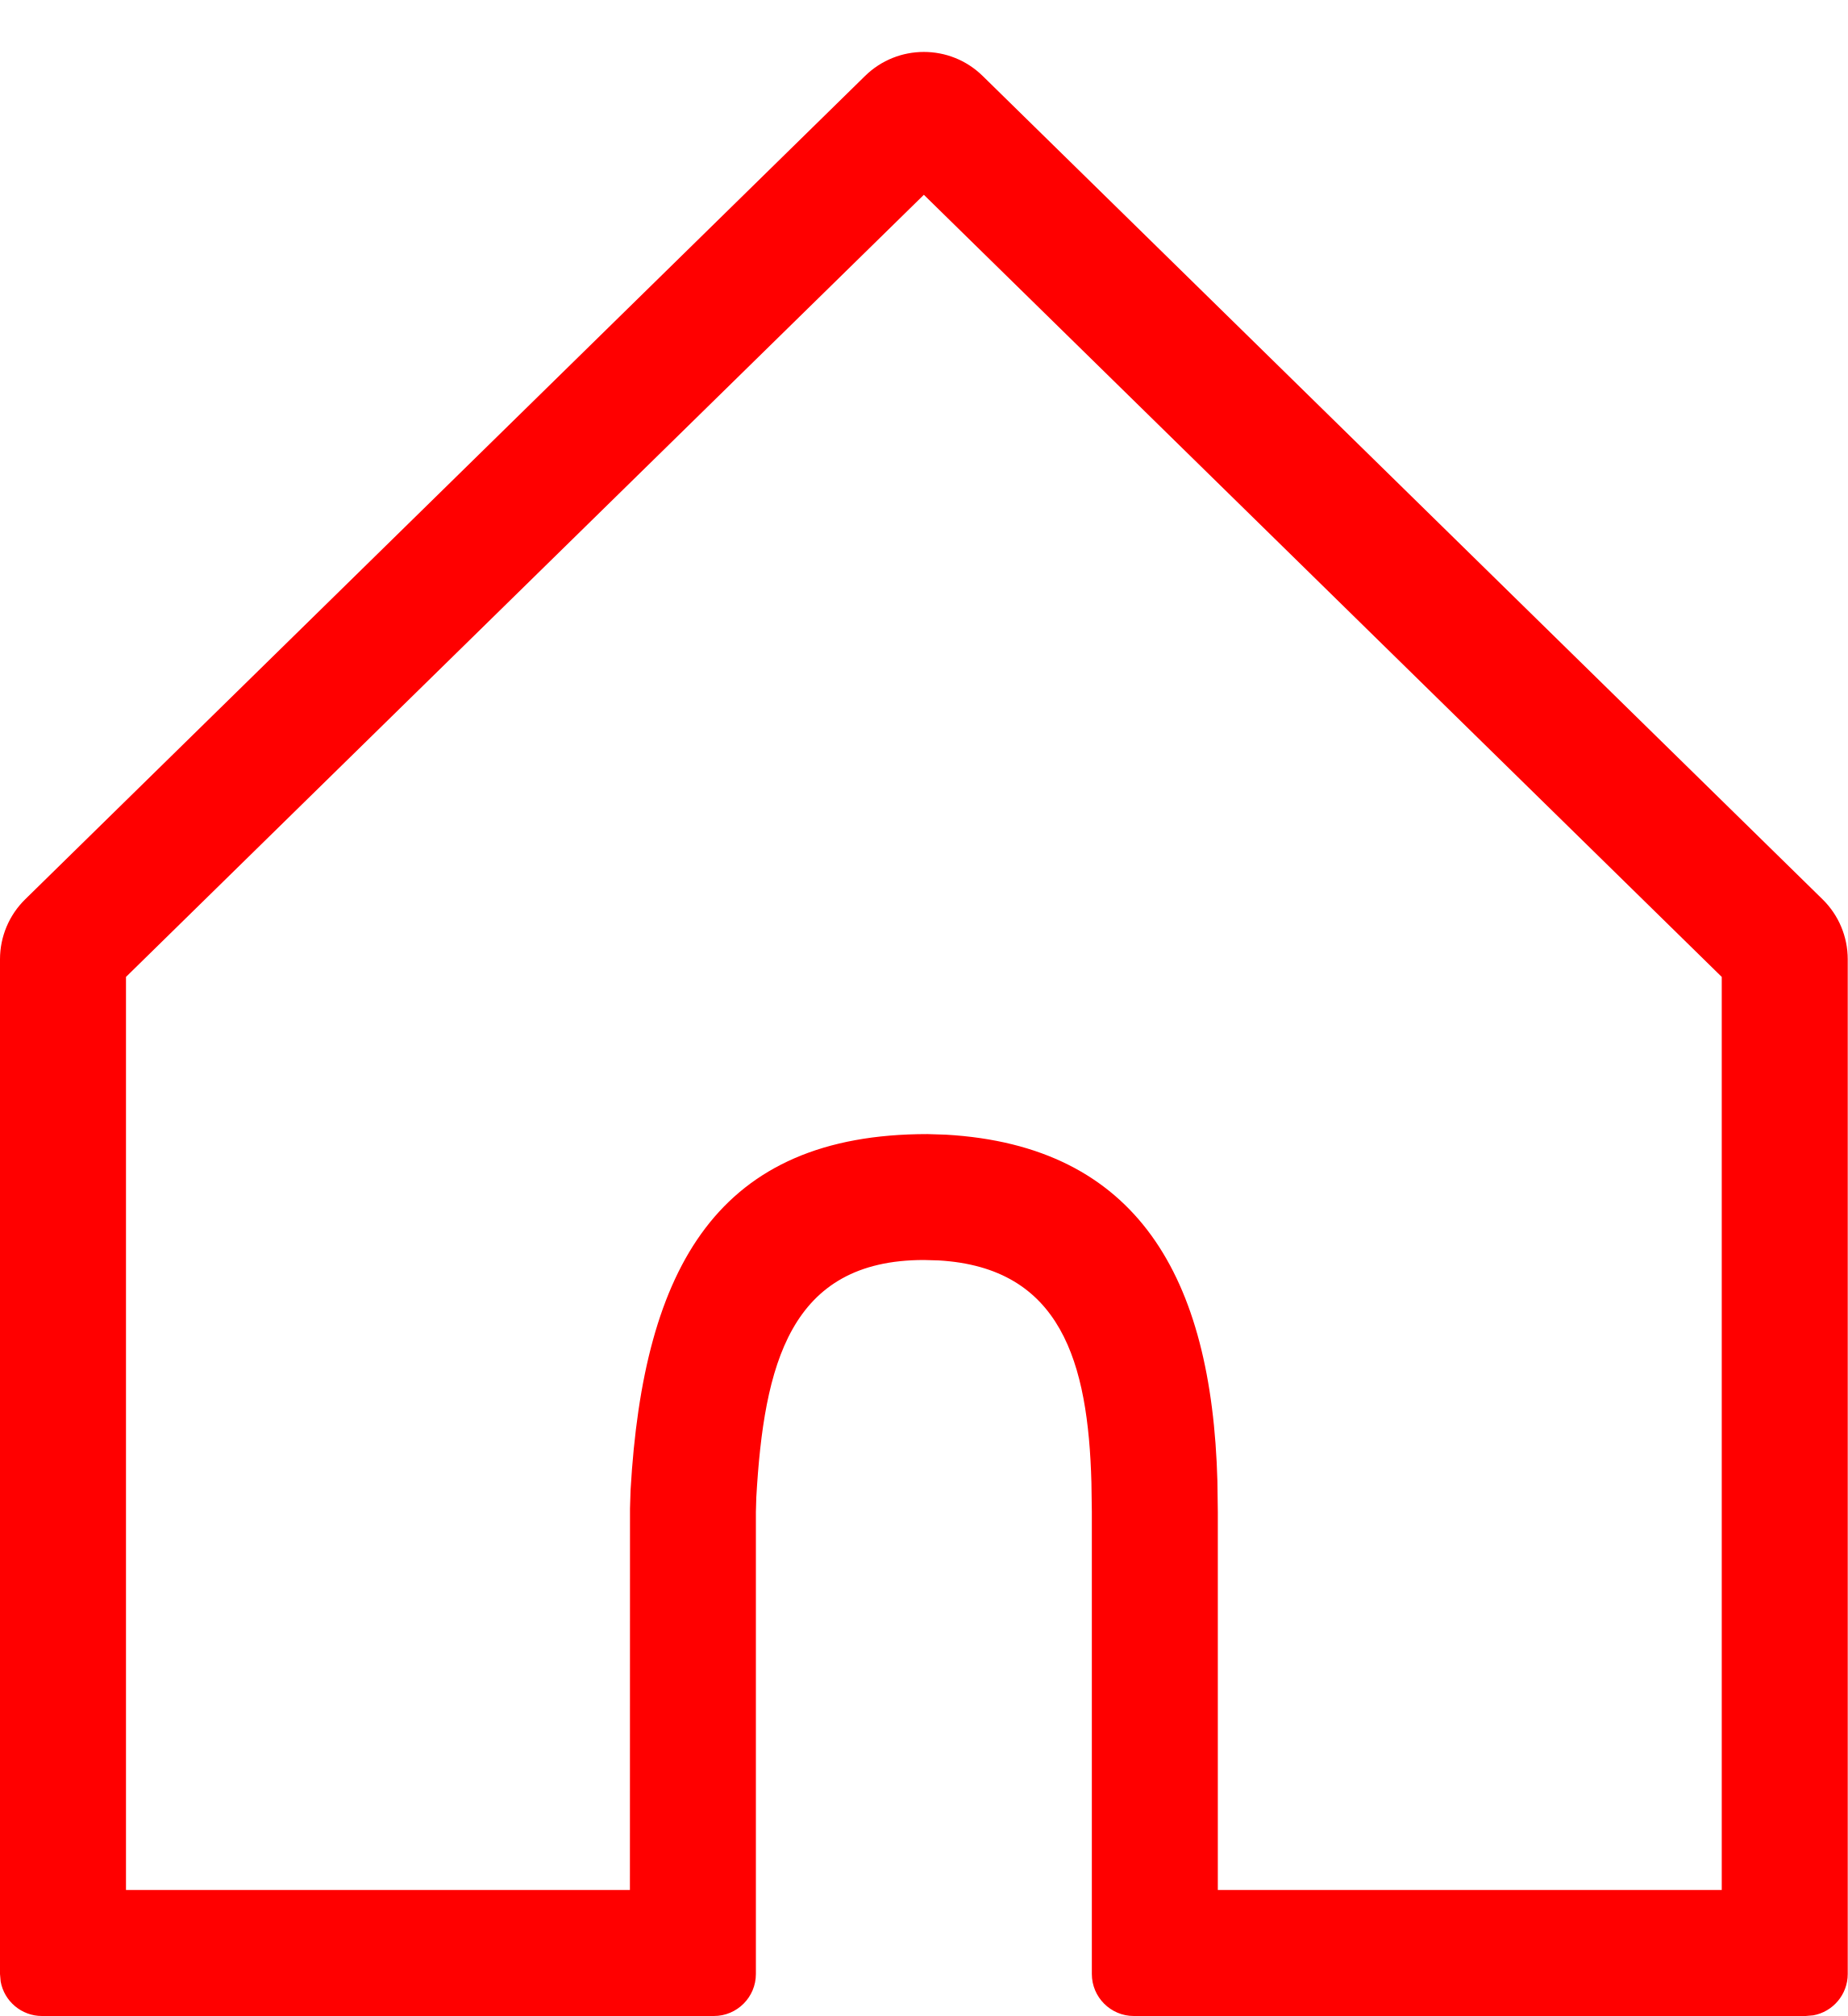
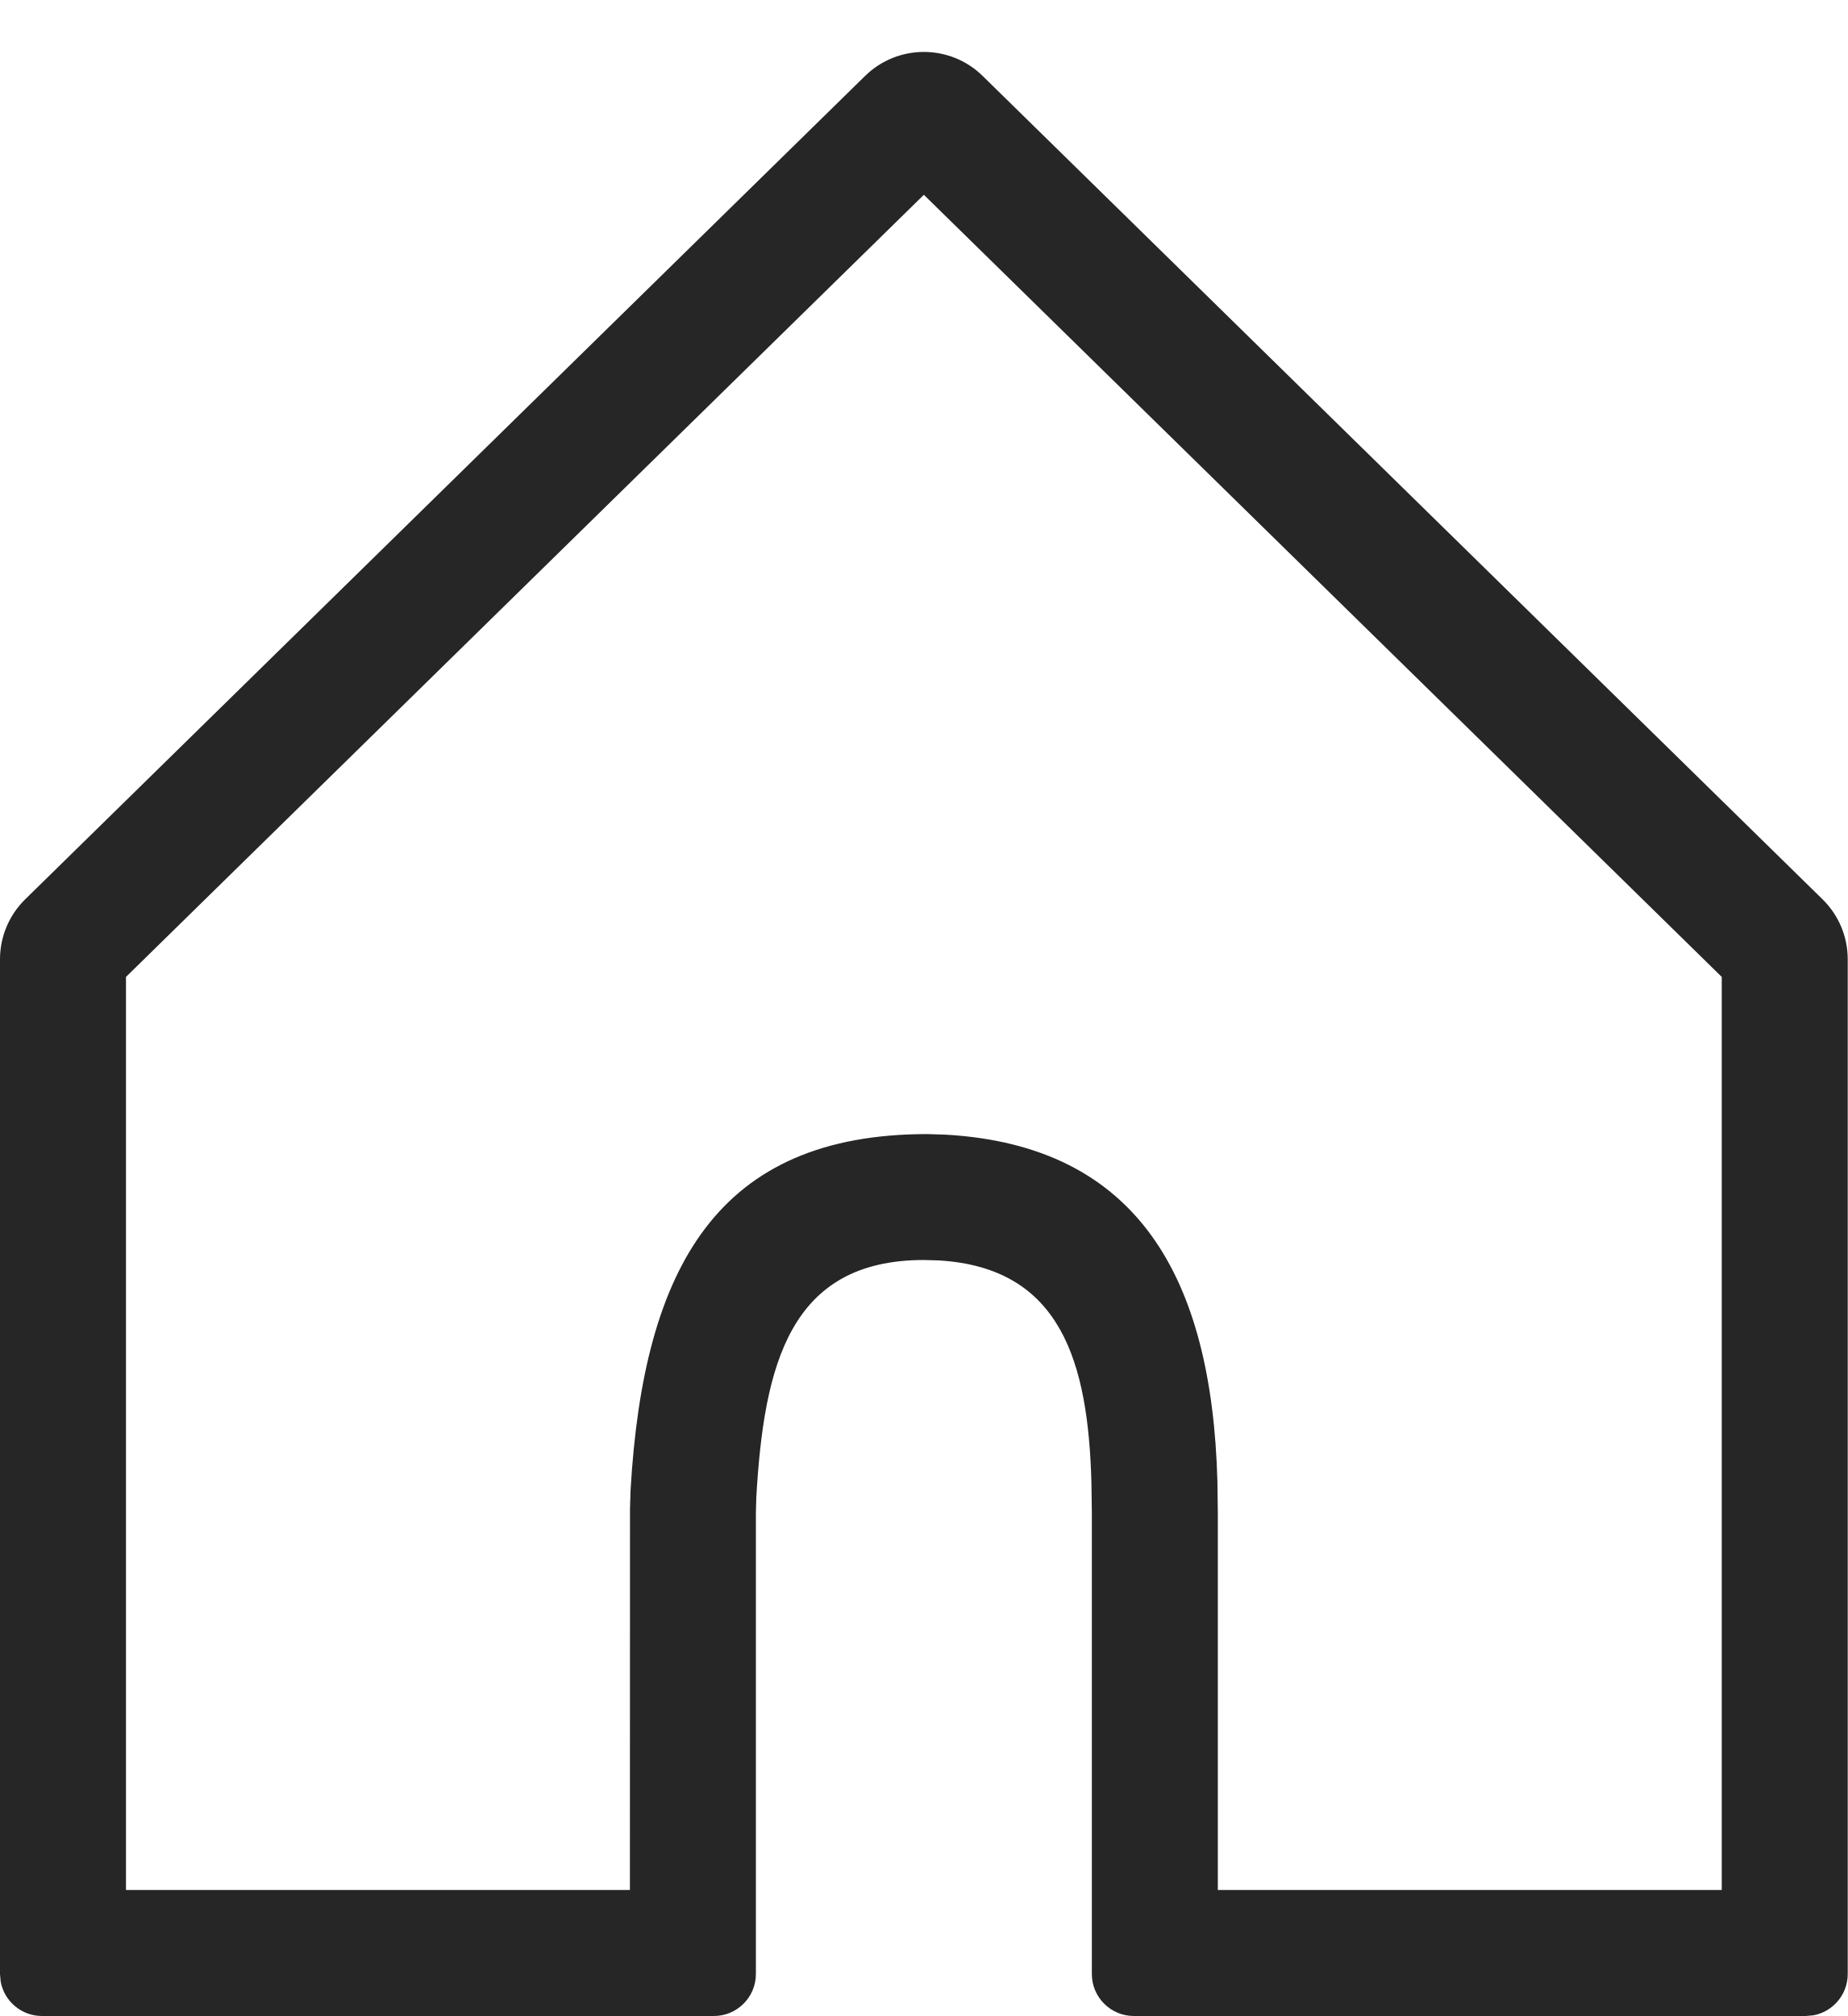
<svg xmlns="http://www.w3.org/2000/svg" width="22" height="24" viewBox="0 0 22 24" fill="none">
-   <path fill-rule="evenodd" clip-rule="evenodd" d="M21.7 10.706L11.7 0.904C11.311 0.523 10.689 0.523 10.3 0.904L0.3 10.706C0.108 10.894 0 11.151 0 11.42V23.5L0.008 23.59C0.05 23.823 0.255 24 0.5 24L8.5 24C8.776 24 9 23.776 9 23.5V18L9.005 17.824C9.096 16.249 9.402 15 11 15L11.176 15.005C12.634 15.09 12.956 16.215 12.995 17.65L13 18V23.5C13 23.776 13.224 24 13.5 24L21.5 24L21.59 23.992C21.823 23.95 22 23.745 22 23.5V11.42C22 11.151 21.892 10.894 21.7 10.706ZM1.5 11.63L11 2.319L20.5 11.63V22.5L14.5 22.5V18L14.495 17.631C14.428 15.201 13.542 13.64 11.263 13.508L11.043 13.501C8.551 13.5 7.662 15.075 7.508 17.737L7.501 17.957L7.5 22.5L1.5 22.5V11.63Z" fill="red" />
+   <path fill-rule="evenodd" clip-rule="evenodd" d="M21.7 10.706L11.7 0.904C11.311 0.523 10.689 0.523 10.3 0.904L0.3 10.706C0.108 10.894 0 11.151 0 11.42V23.5L0.008 23.59C0.05 23.823 0.255 24 0.5 24L8.5 24C8.776 24 9 23.776 9 23.5V18L9.005 17.824C9.096 16.249 9.402 15 11 15L11.176 15.005C12.634 15.09 12.956 16.215 12.995 17.65L13 18V23.5C13 23.776 13.224 24 13.5 24L21.5 24L21.59 23.992C21.823 23.95 22 23.745 22 23.5V11.42C22 11.151 21.892 10.894 21.7 10.706ZM1.5 11.63L11 2.319L20.5 11.63V22.5L14.5 22.5V18L14.495 17.631C14.428 15.201 13.542 13.64 11.263 13.508L11.043 13.501C8.551 13.5 7.662 15.075 7.508 17.737L7.501 17.957L7.5 22.5L1.5 22.5V11.63Z" fill="#262626" />
</svg>
